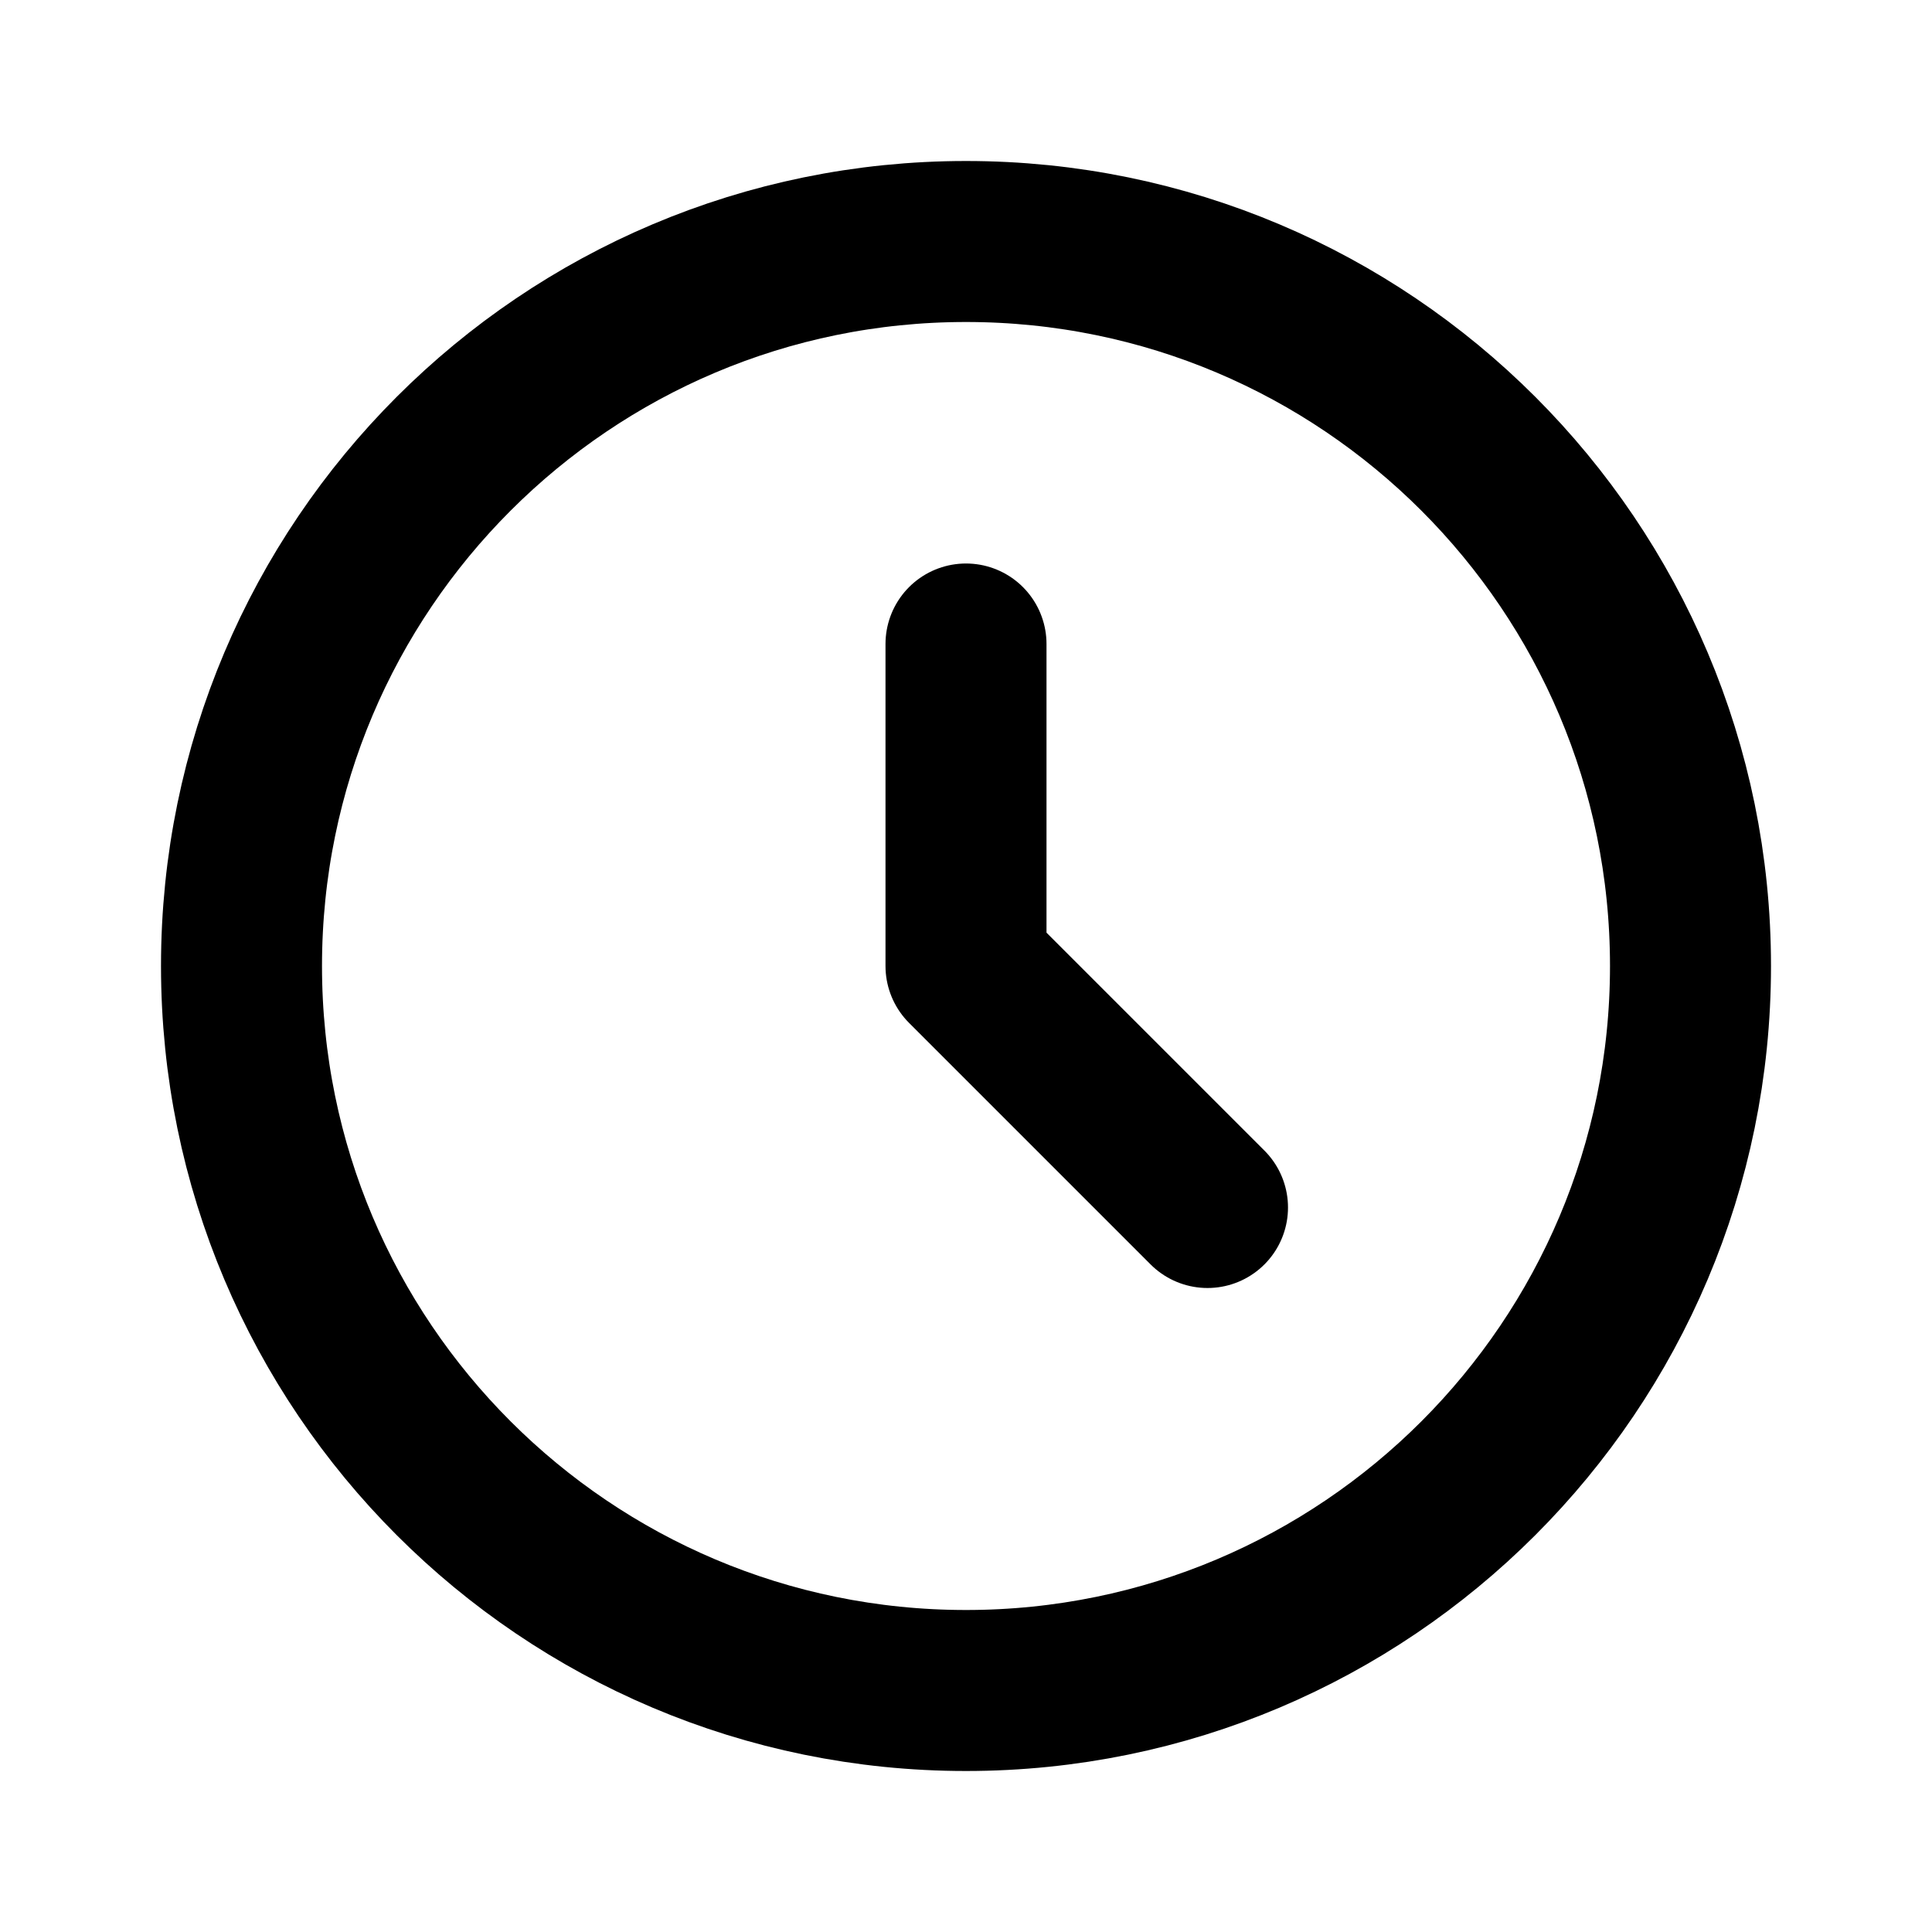
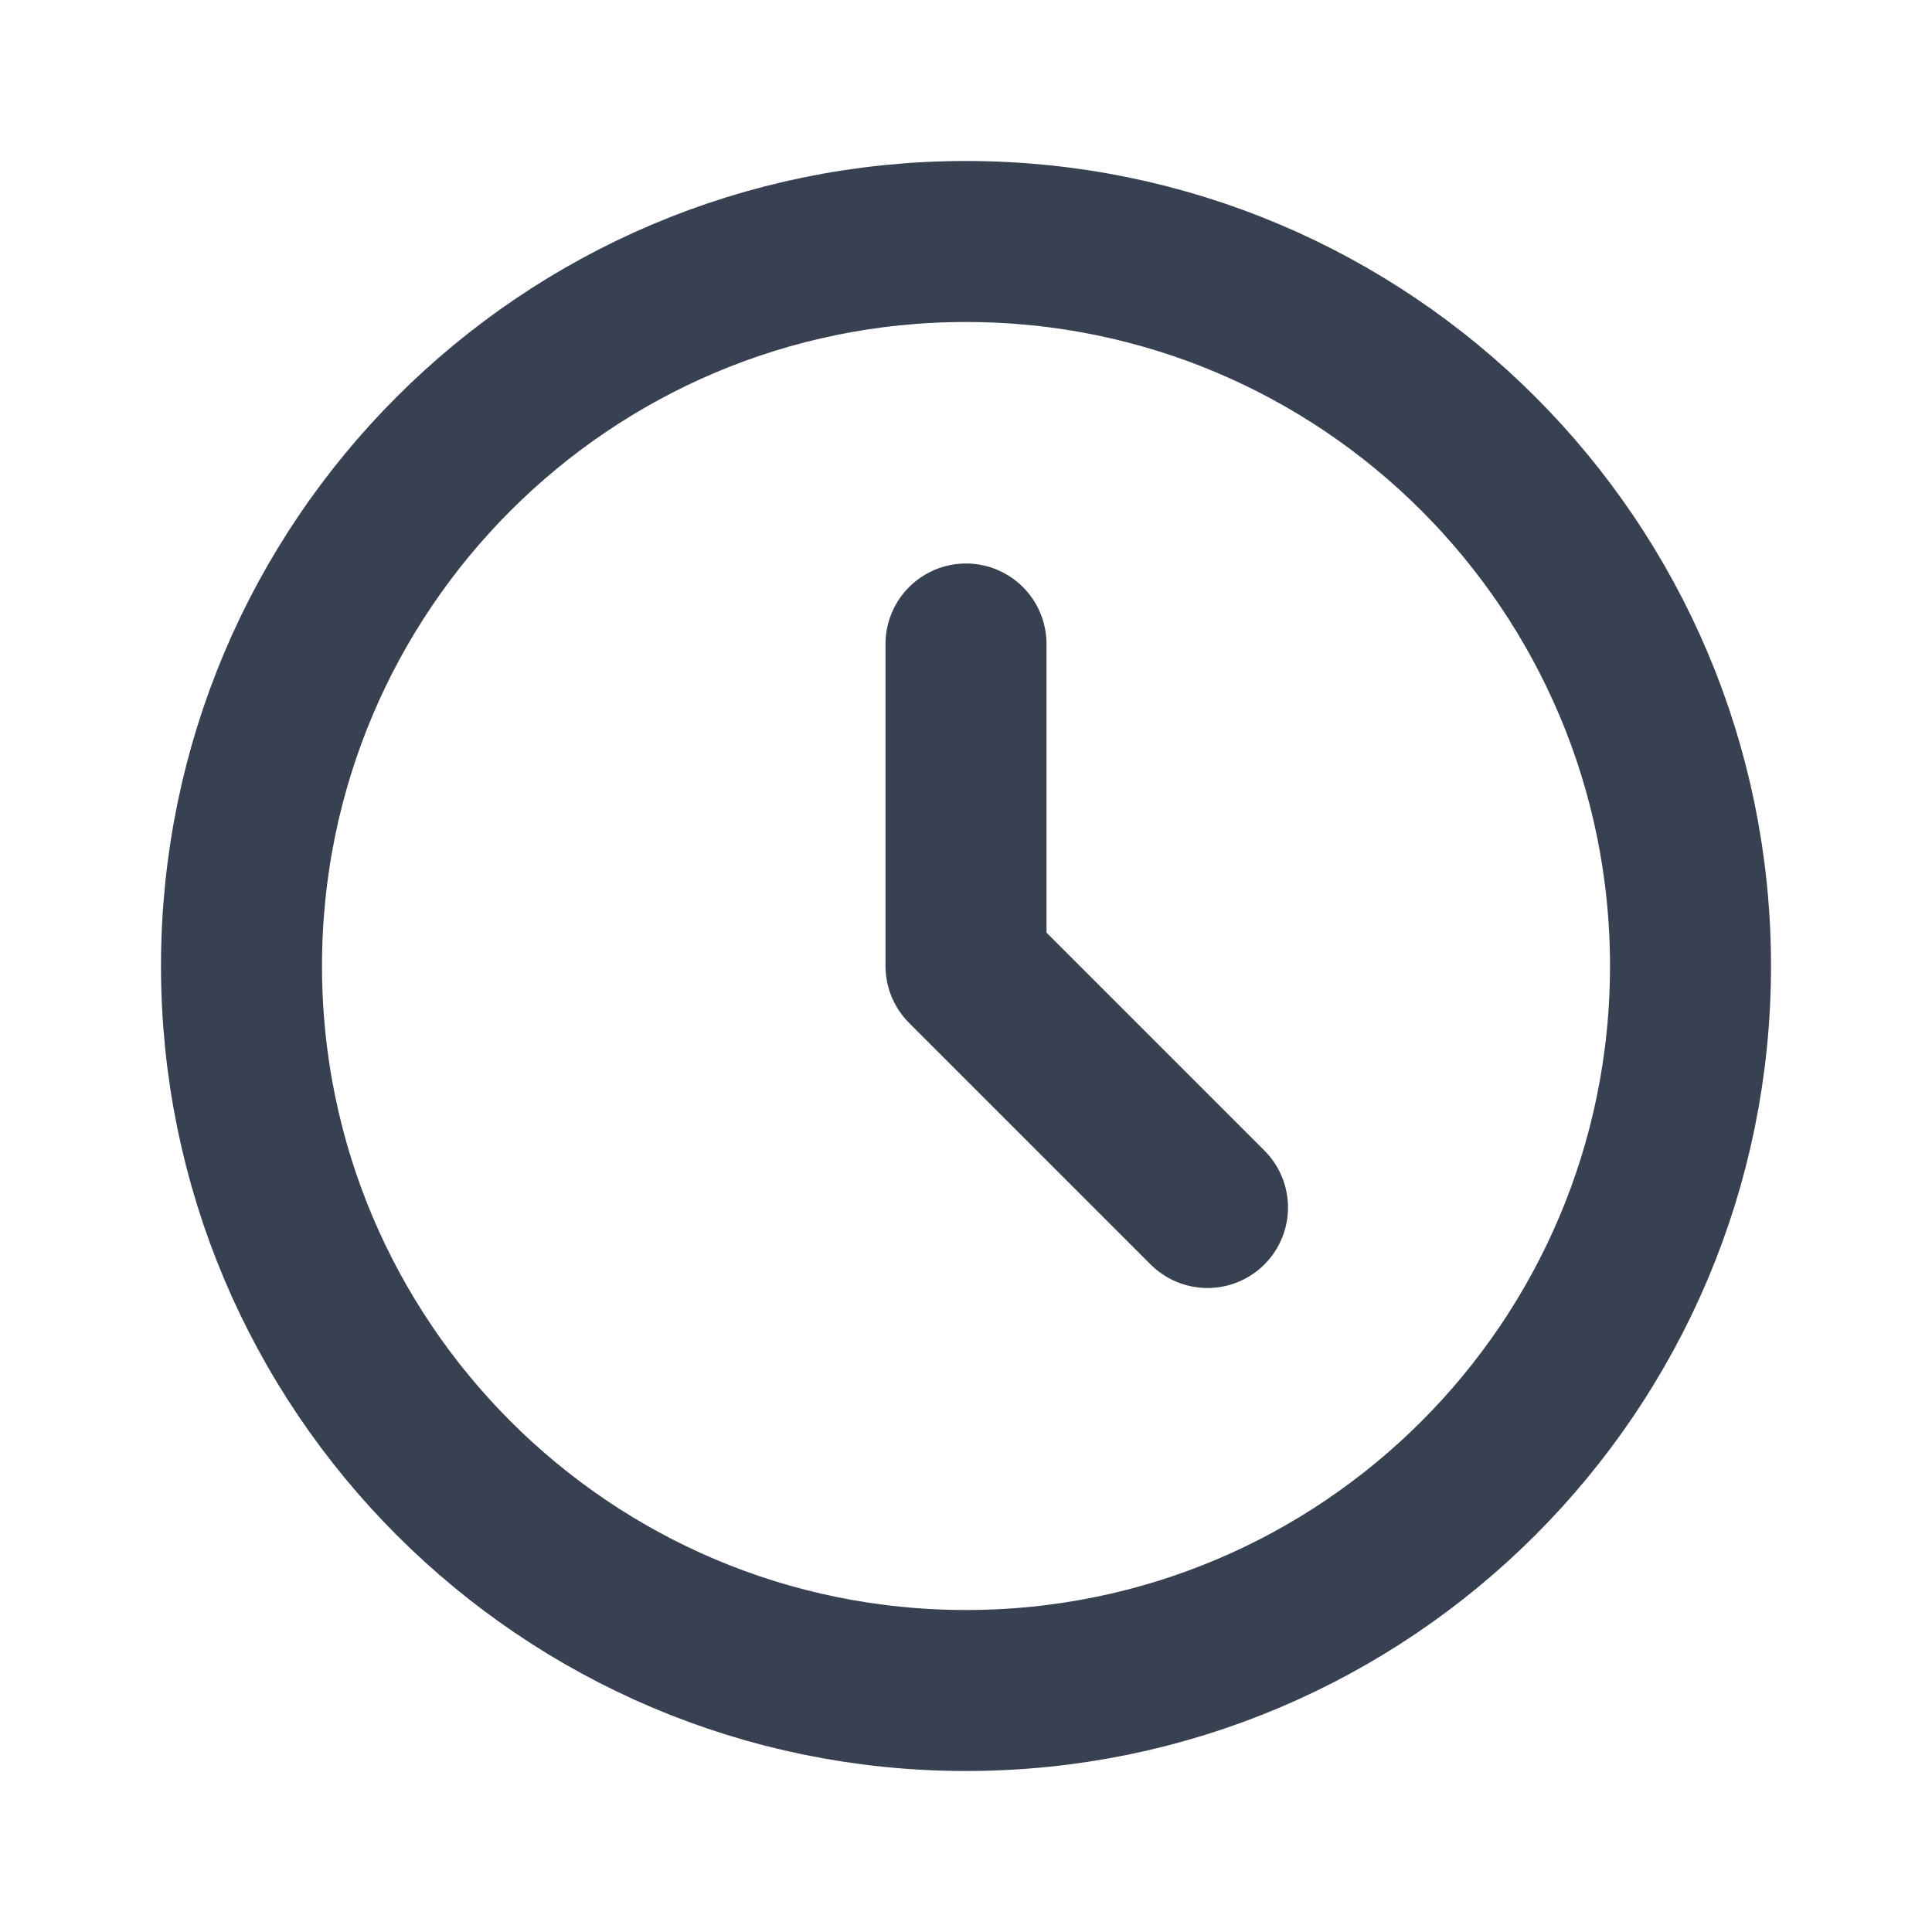
- <svg xmlns="http://www.w3.org/2000/svg" class="w-6 h-6 inline mr-3 icon-clock" focusable="false" stroke="currentColor" fill="none" viewBox="0 0 24 24">
+ <svg xmlns="http://www.w3.org/2000/svg" stroke="#374151" fill="none" viewBox="0 0 24 24">
  <path stroke-linecap="round" stroke-linejoin="round" stroke-width="2" d="m12 8v4l3 3m6-3a9 9 0 11-18 0a9 9 0 0118 0z" />
</svg>
